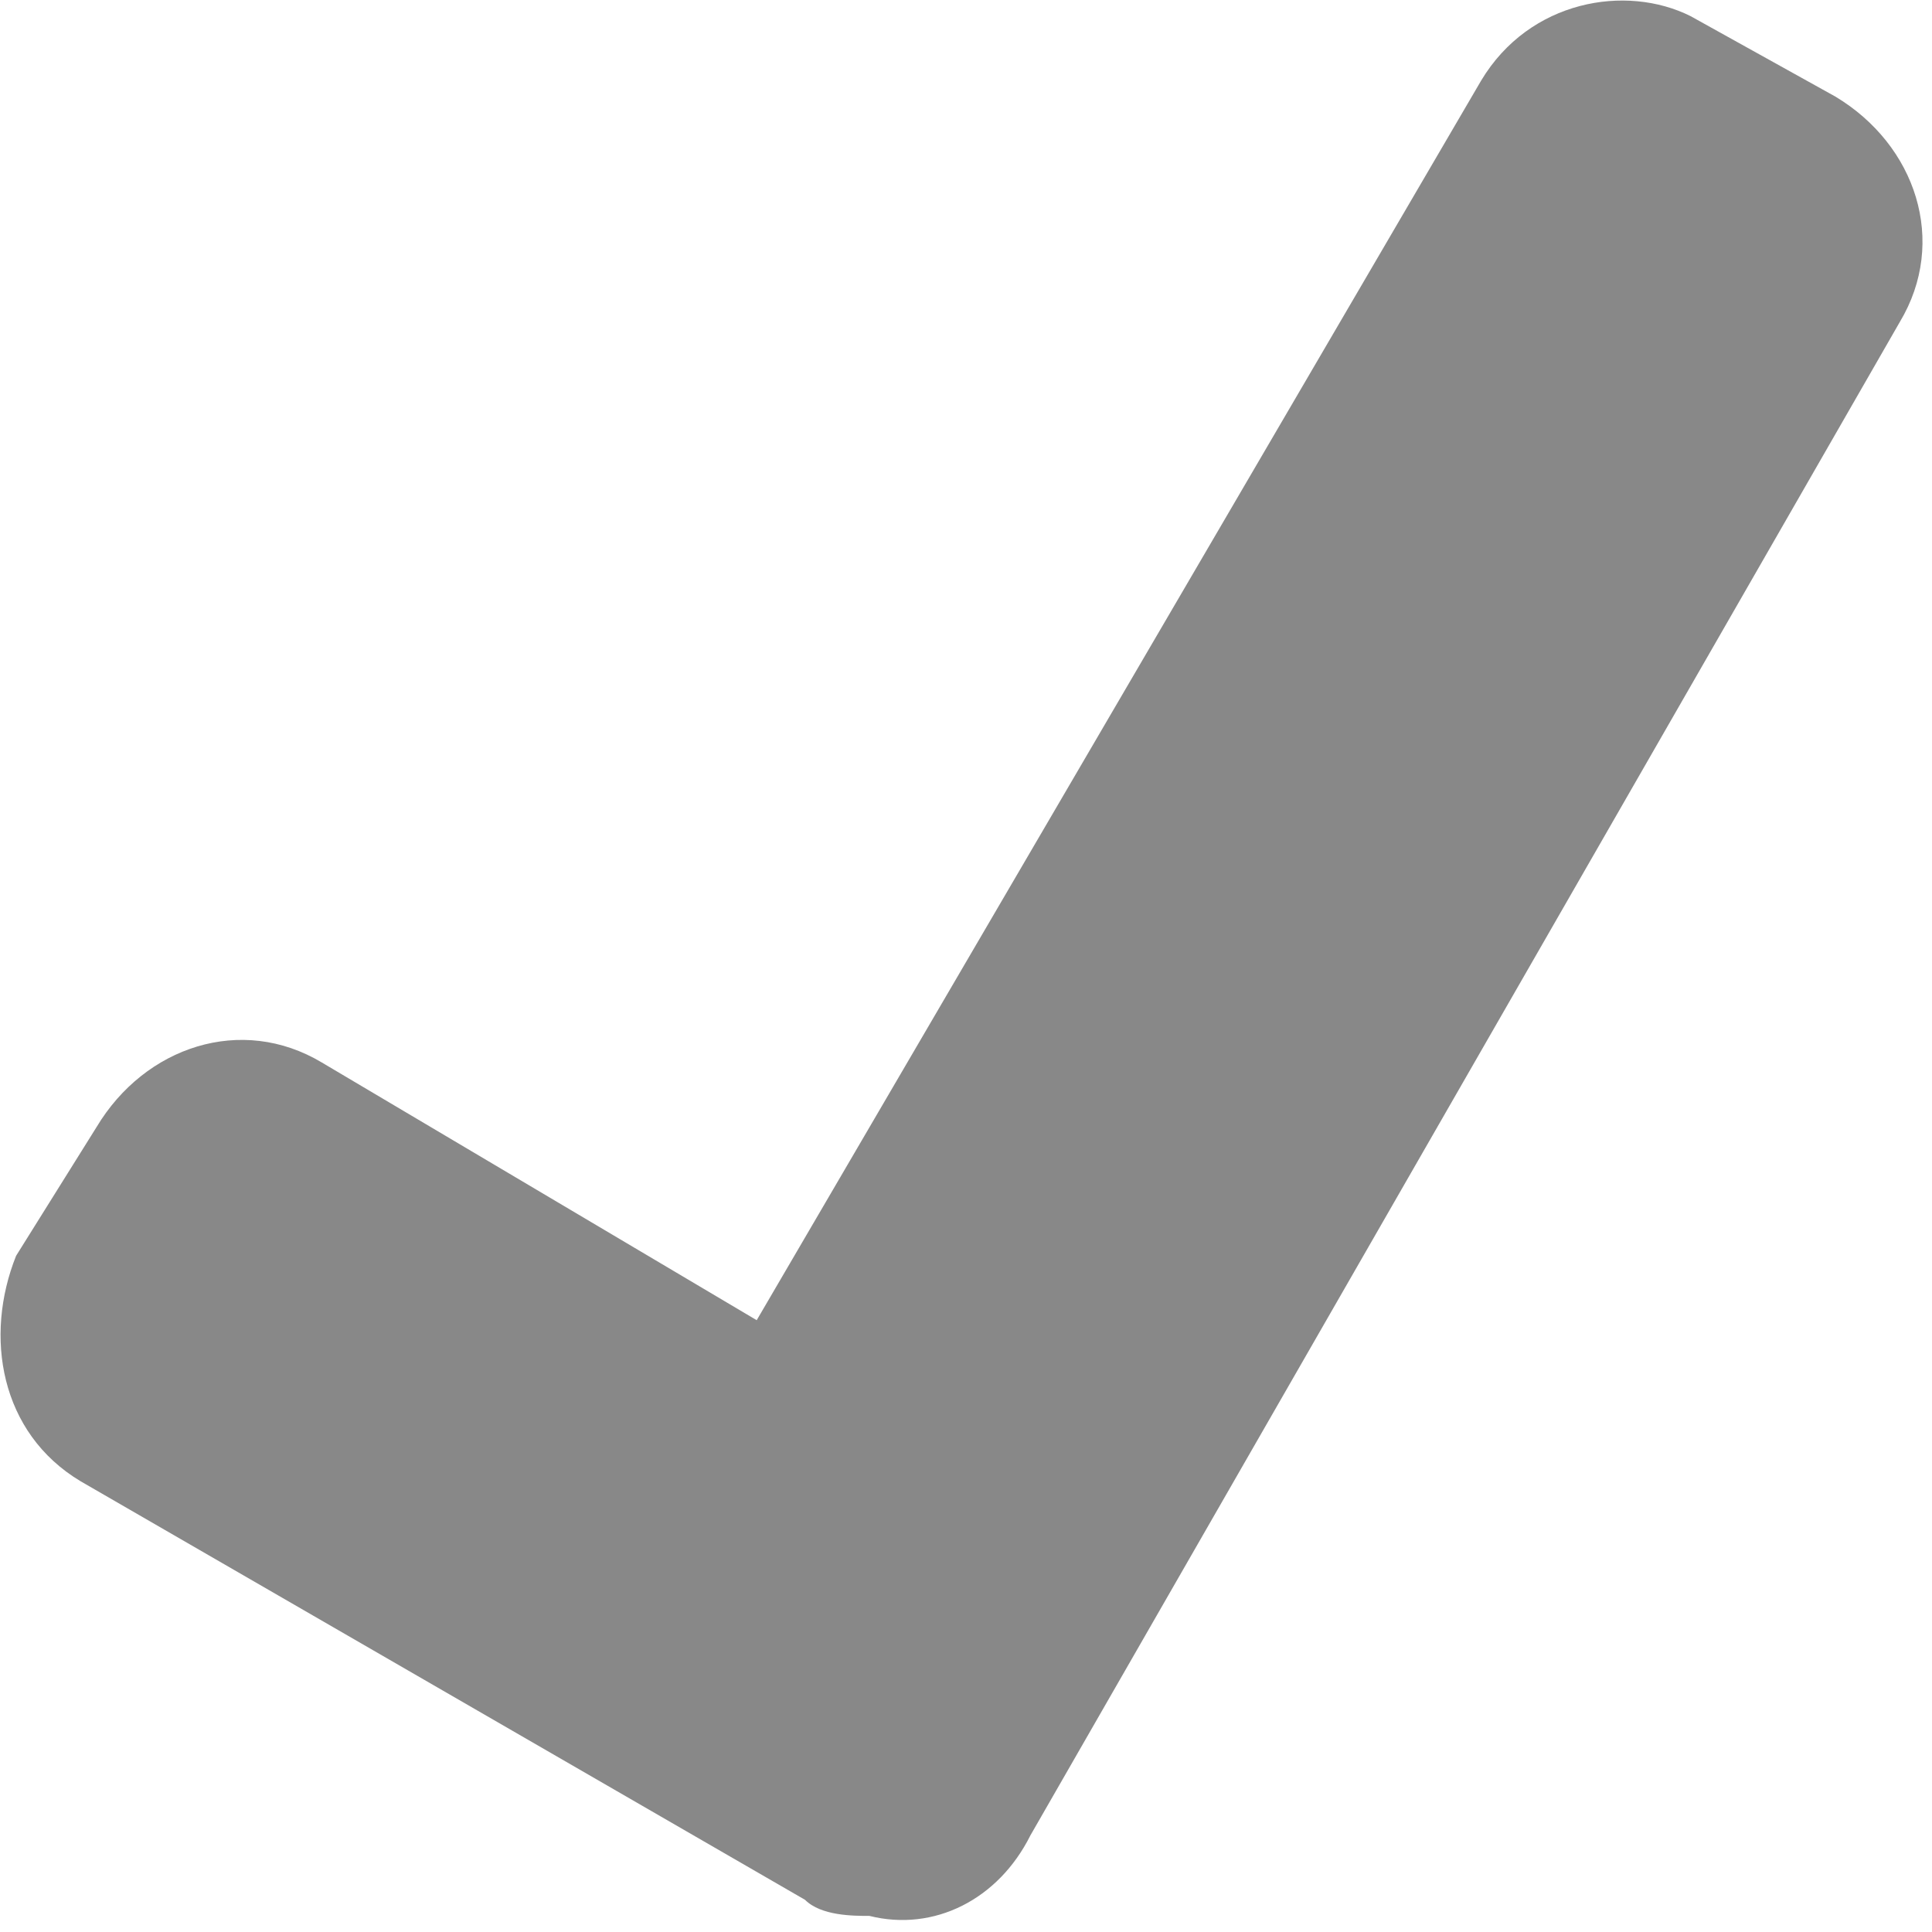
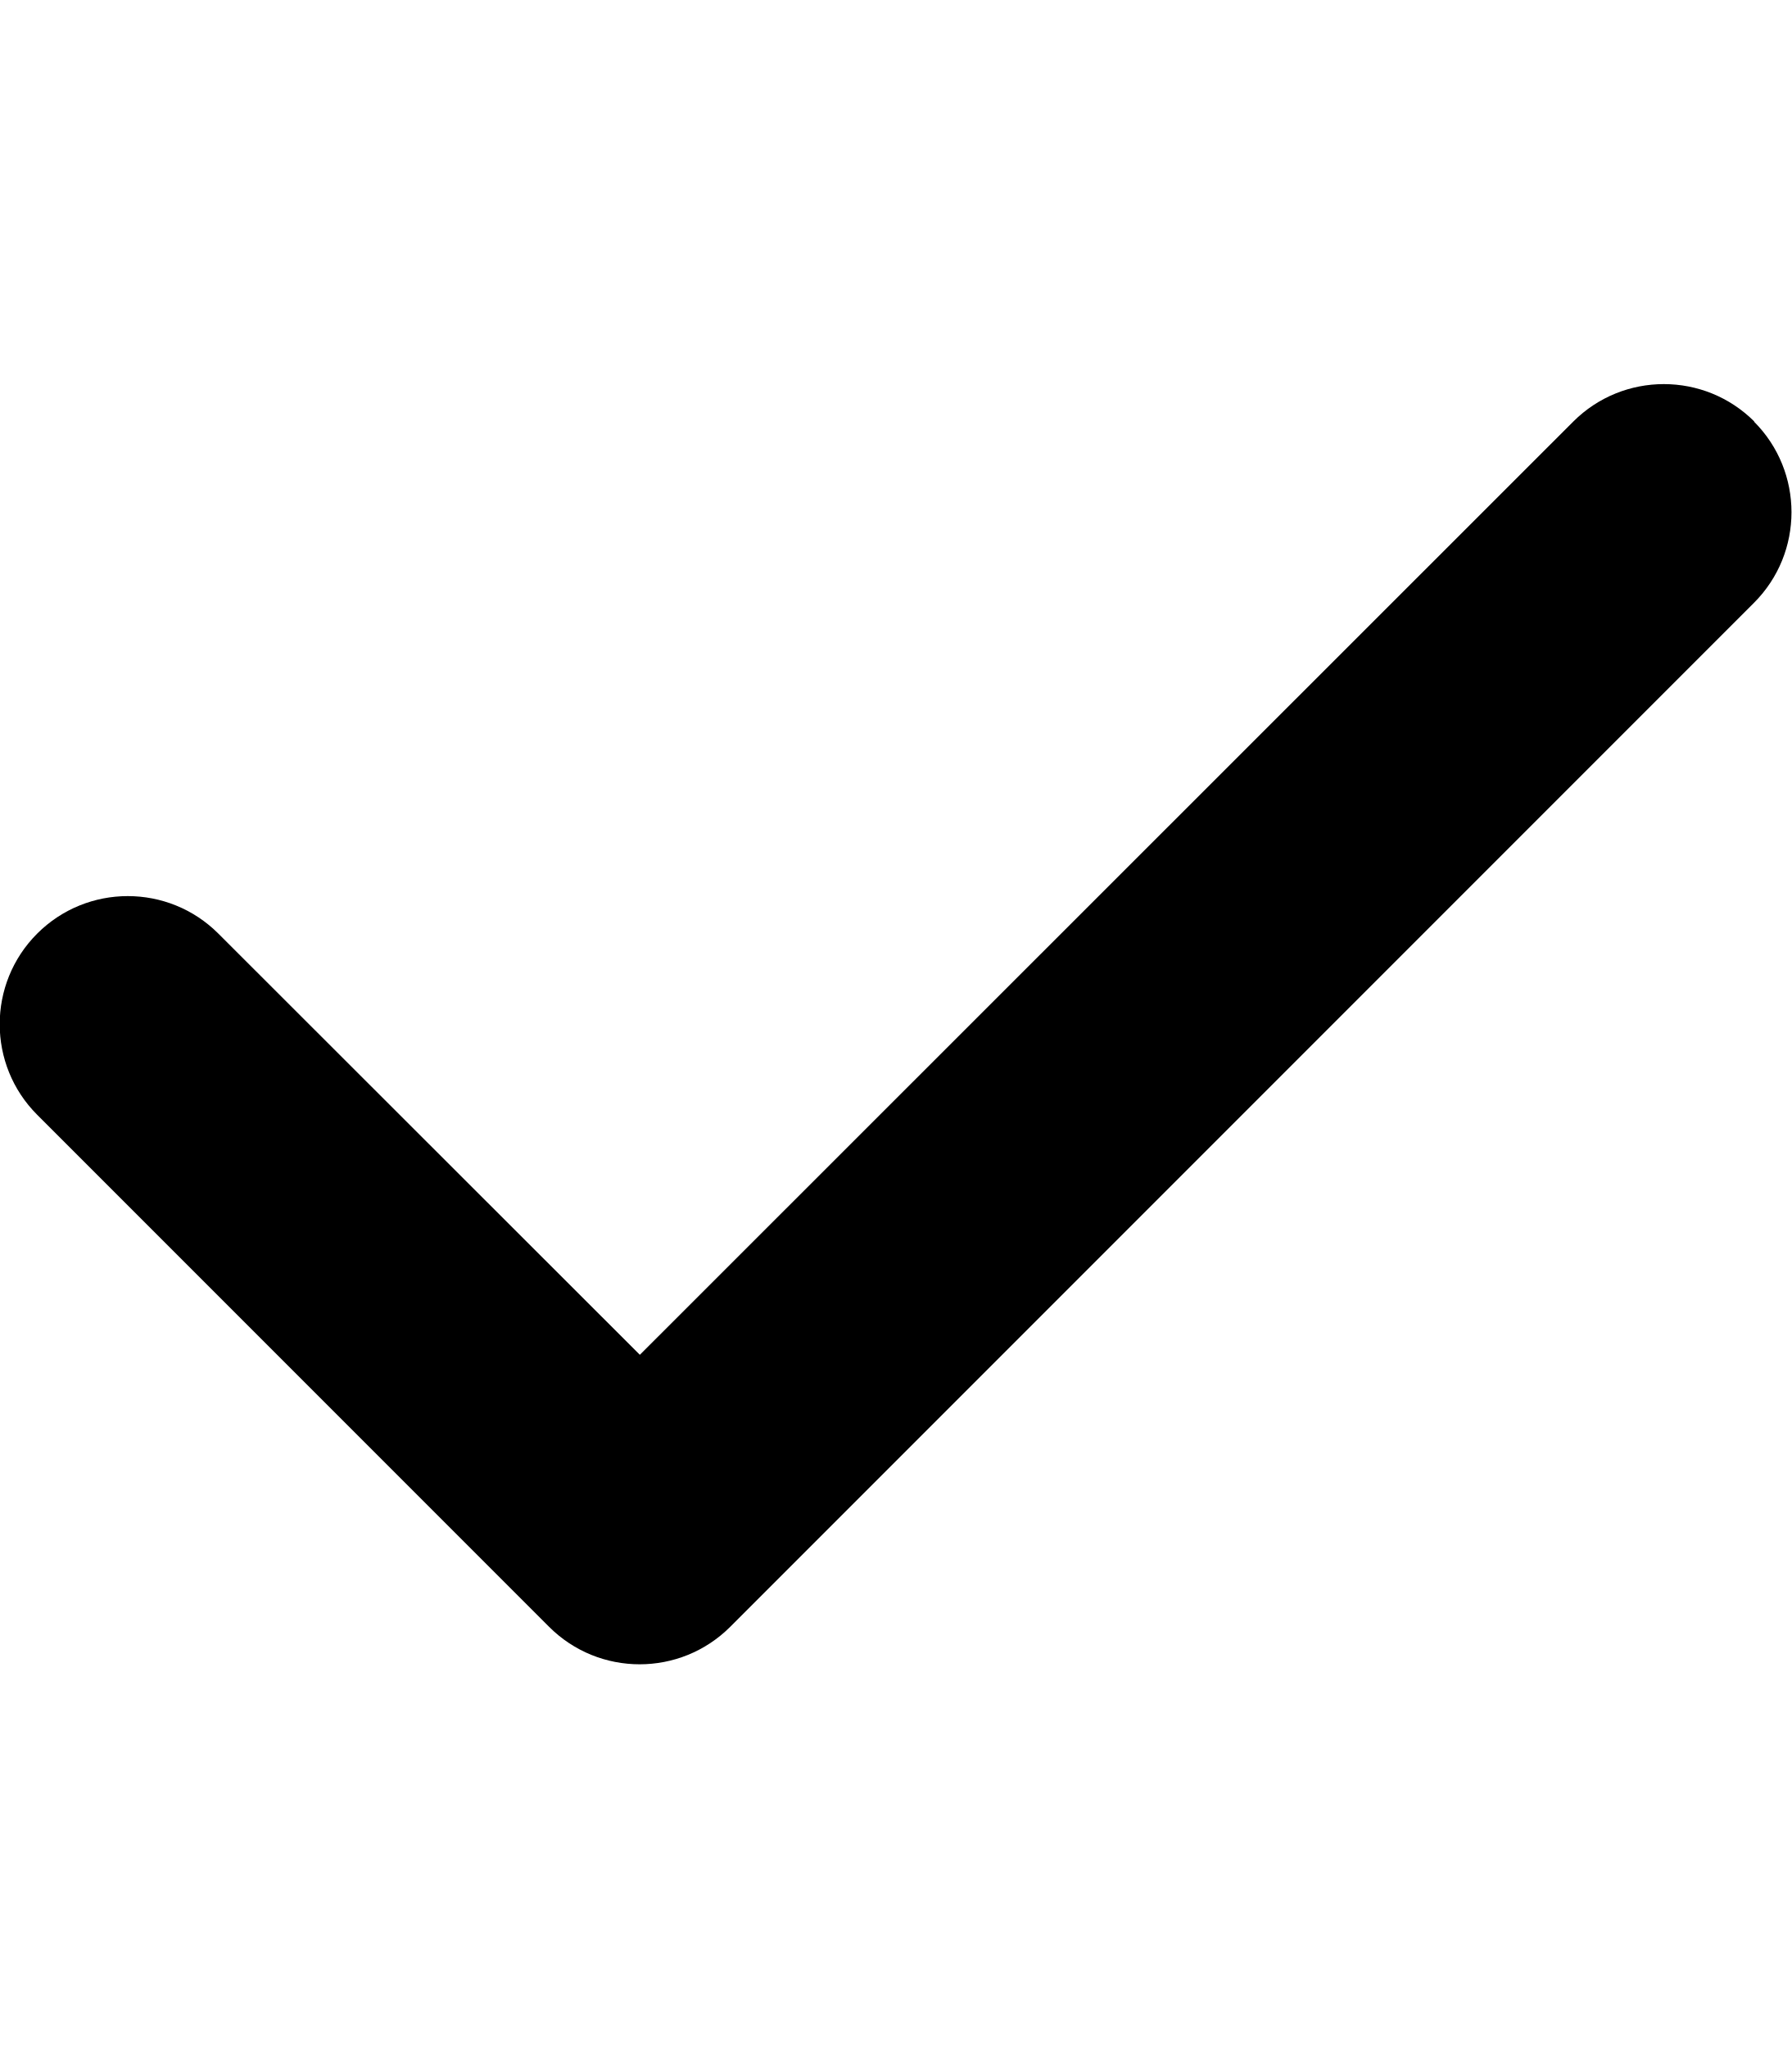
- <svg xmlns="http://www.w3.org/2000/svg" width="12" height="12" viewBox="0 0 12 12" preserveAspectRatio="xMinYMid meet" overflow="visible">
-   <path d="M11.4.6l-.9-.5c-.4-.2-1-.1-1.3.4L4.7 8.2 2 6.6C1.5 6.3.9 6.5.6 7l-.5.8c-.2.5-.1 1.1.4 1.4L5 11.8c.1.1.3.1.4.1.4.1.8-.1 1-.5L11.8 2c.3-.5.1-1.1-.4-1.4z" fill="#888" />
+ <svg xmlns="http://www.w3.org/2000/svg" viewBox="0 0 448 512" preserveAspectRatio="xMinYMid meet">
+   <path d="M438.6 105.4c12.5 12.5 12.5 32.8 0 45.3l-256 256c-12.5 12.5-32.8 12.5-45.3 0l-128-128c-12.5-12.5-12.5-32.8 0-45.3s32.8-12.5 45.3 0L160 338.7 393.4 105.4c12.5-12.5 32.8-12.5 45.3 0z" />
</svg>
